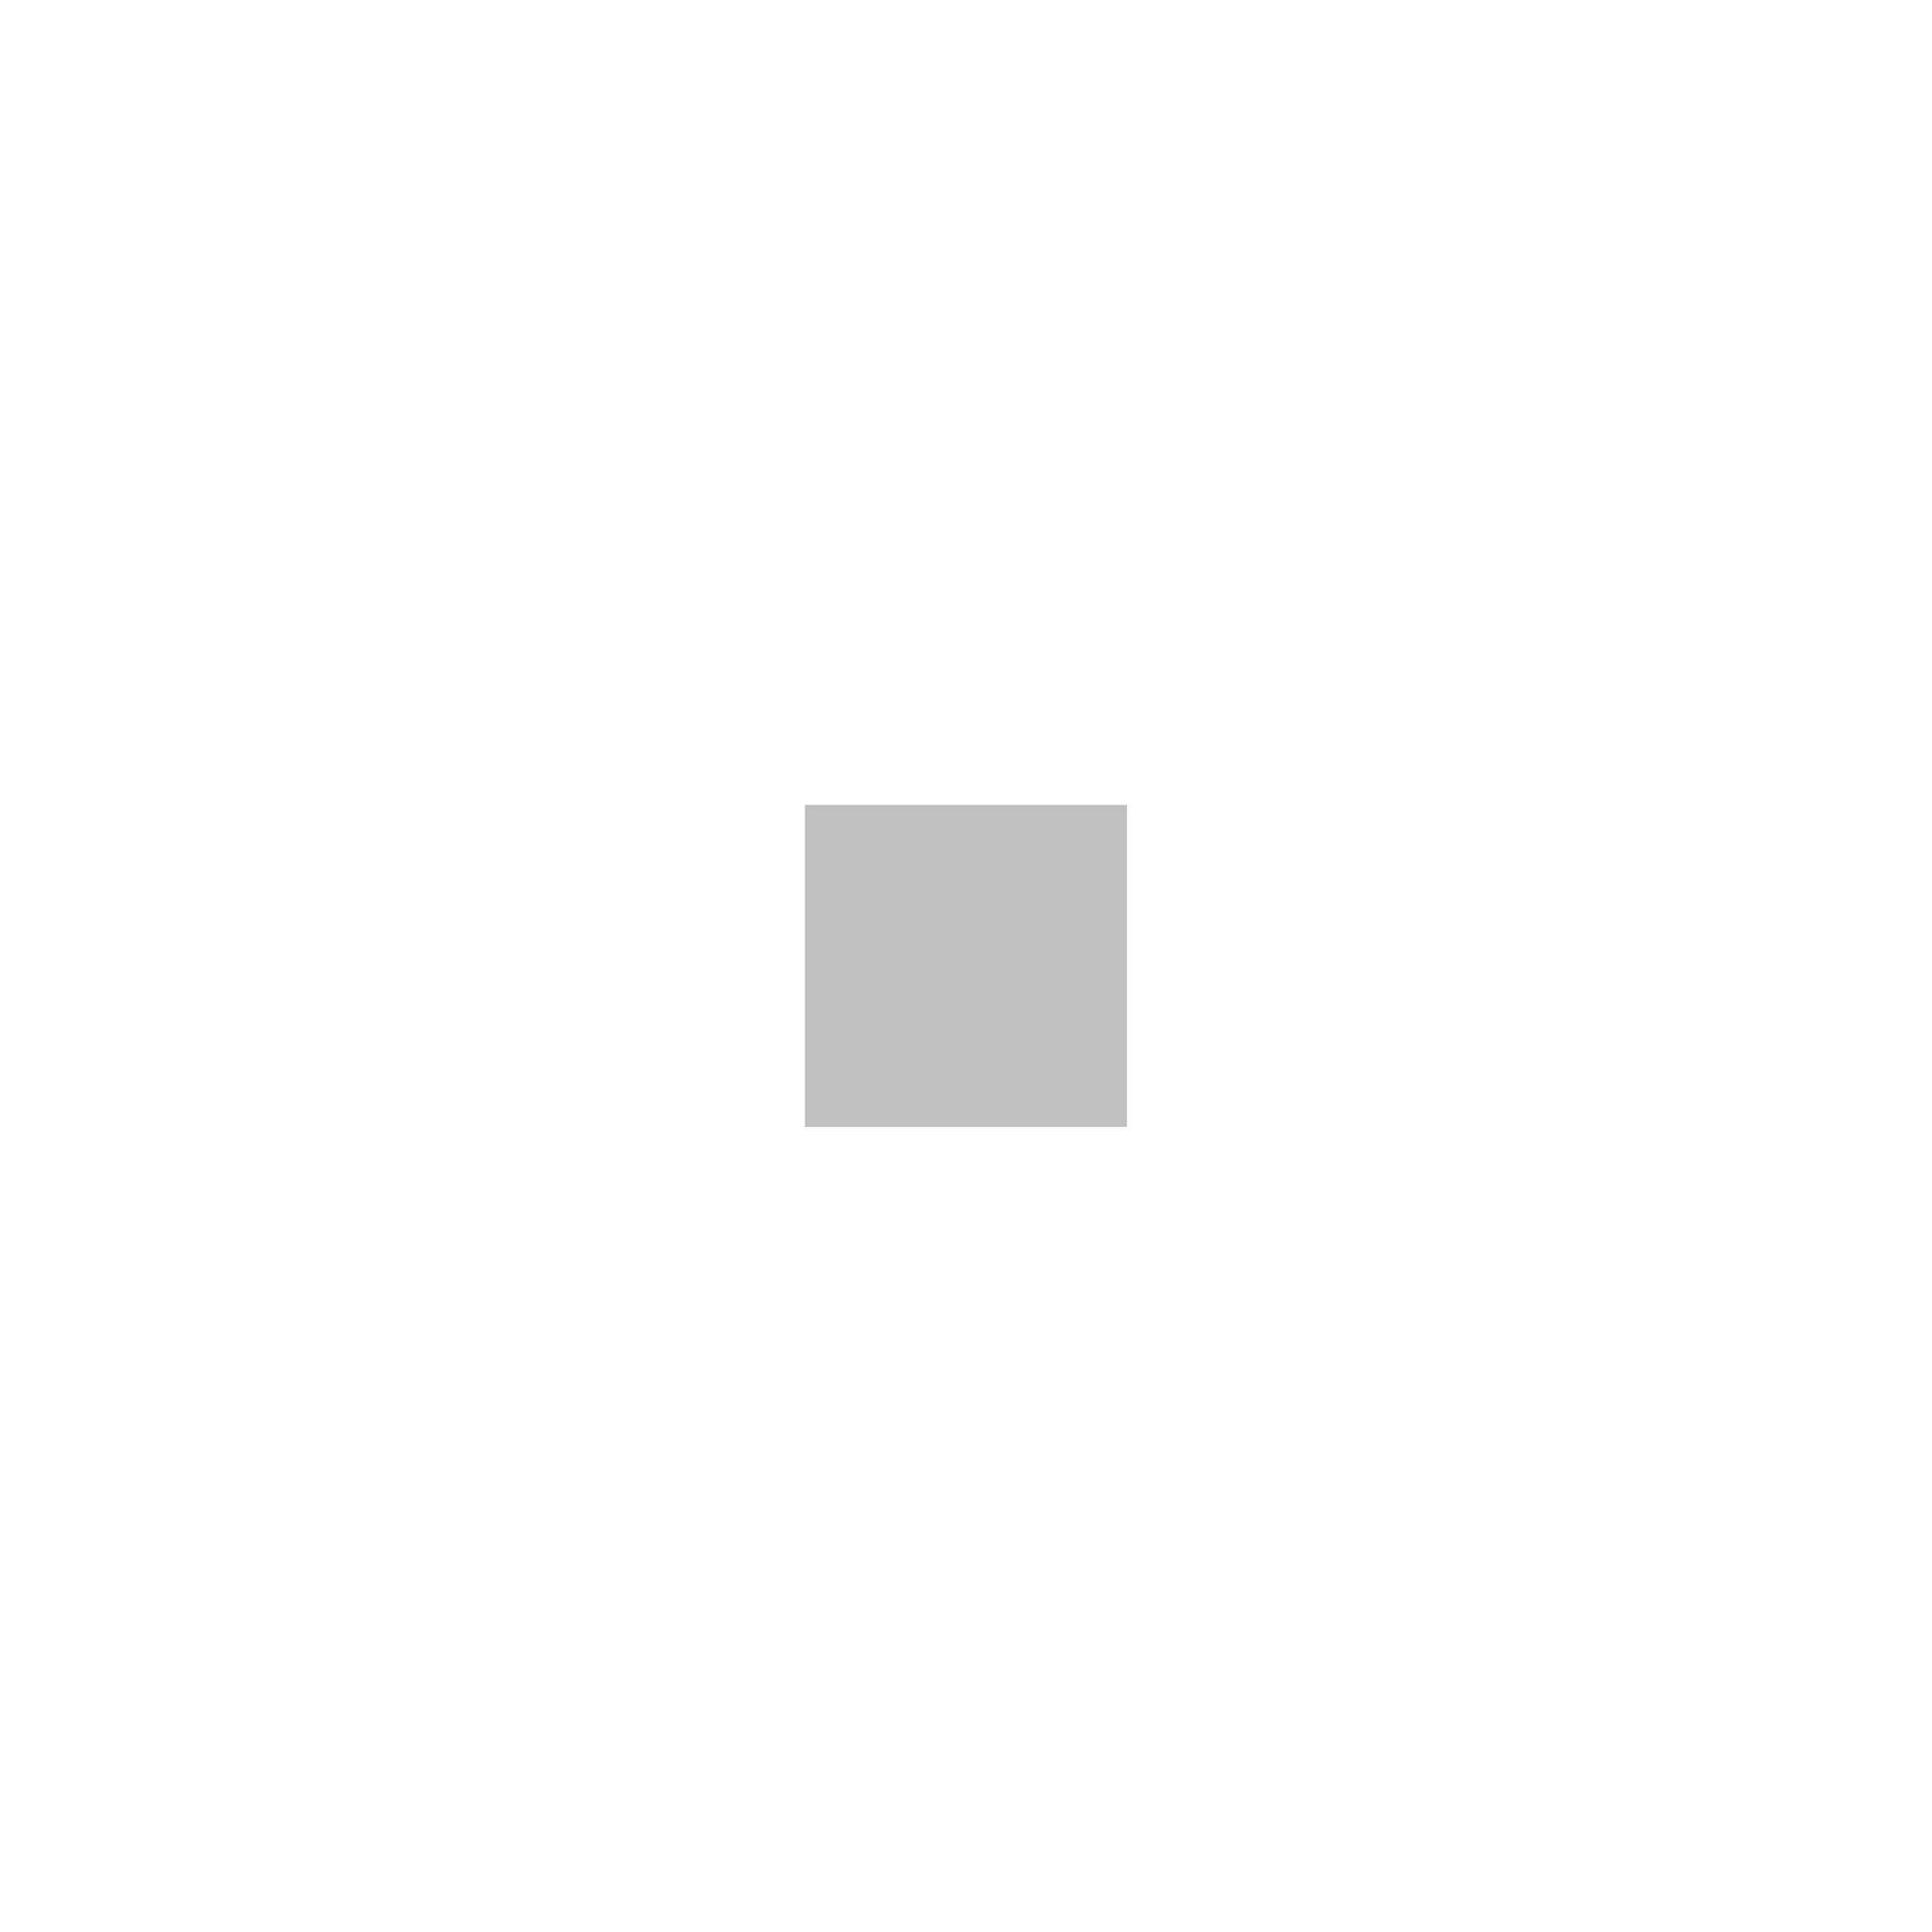
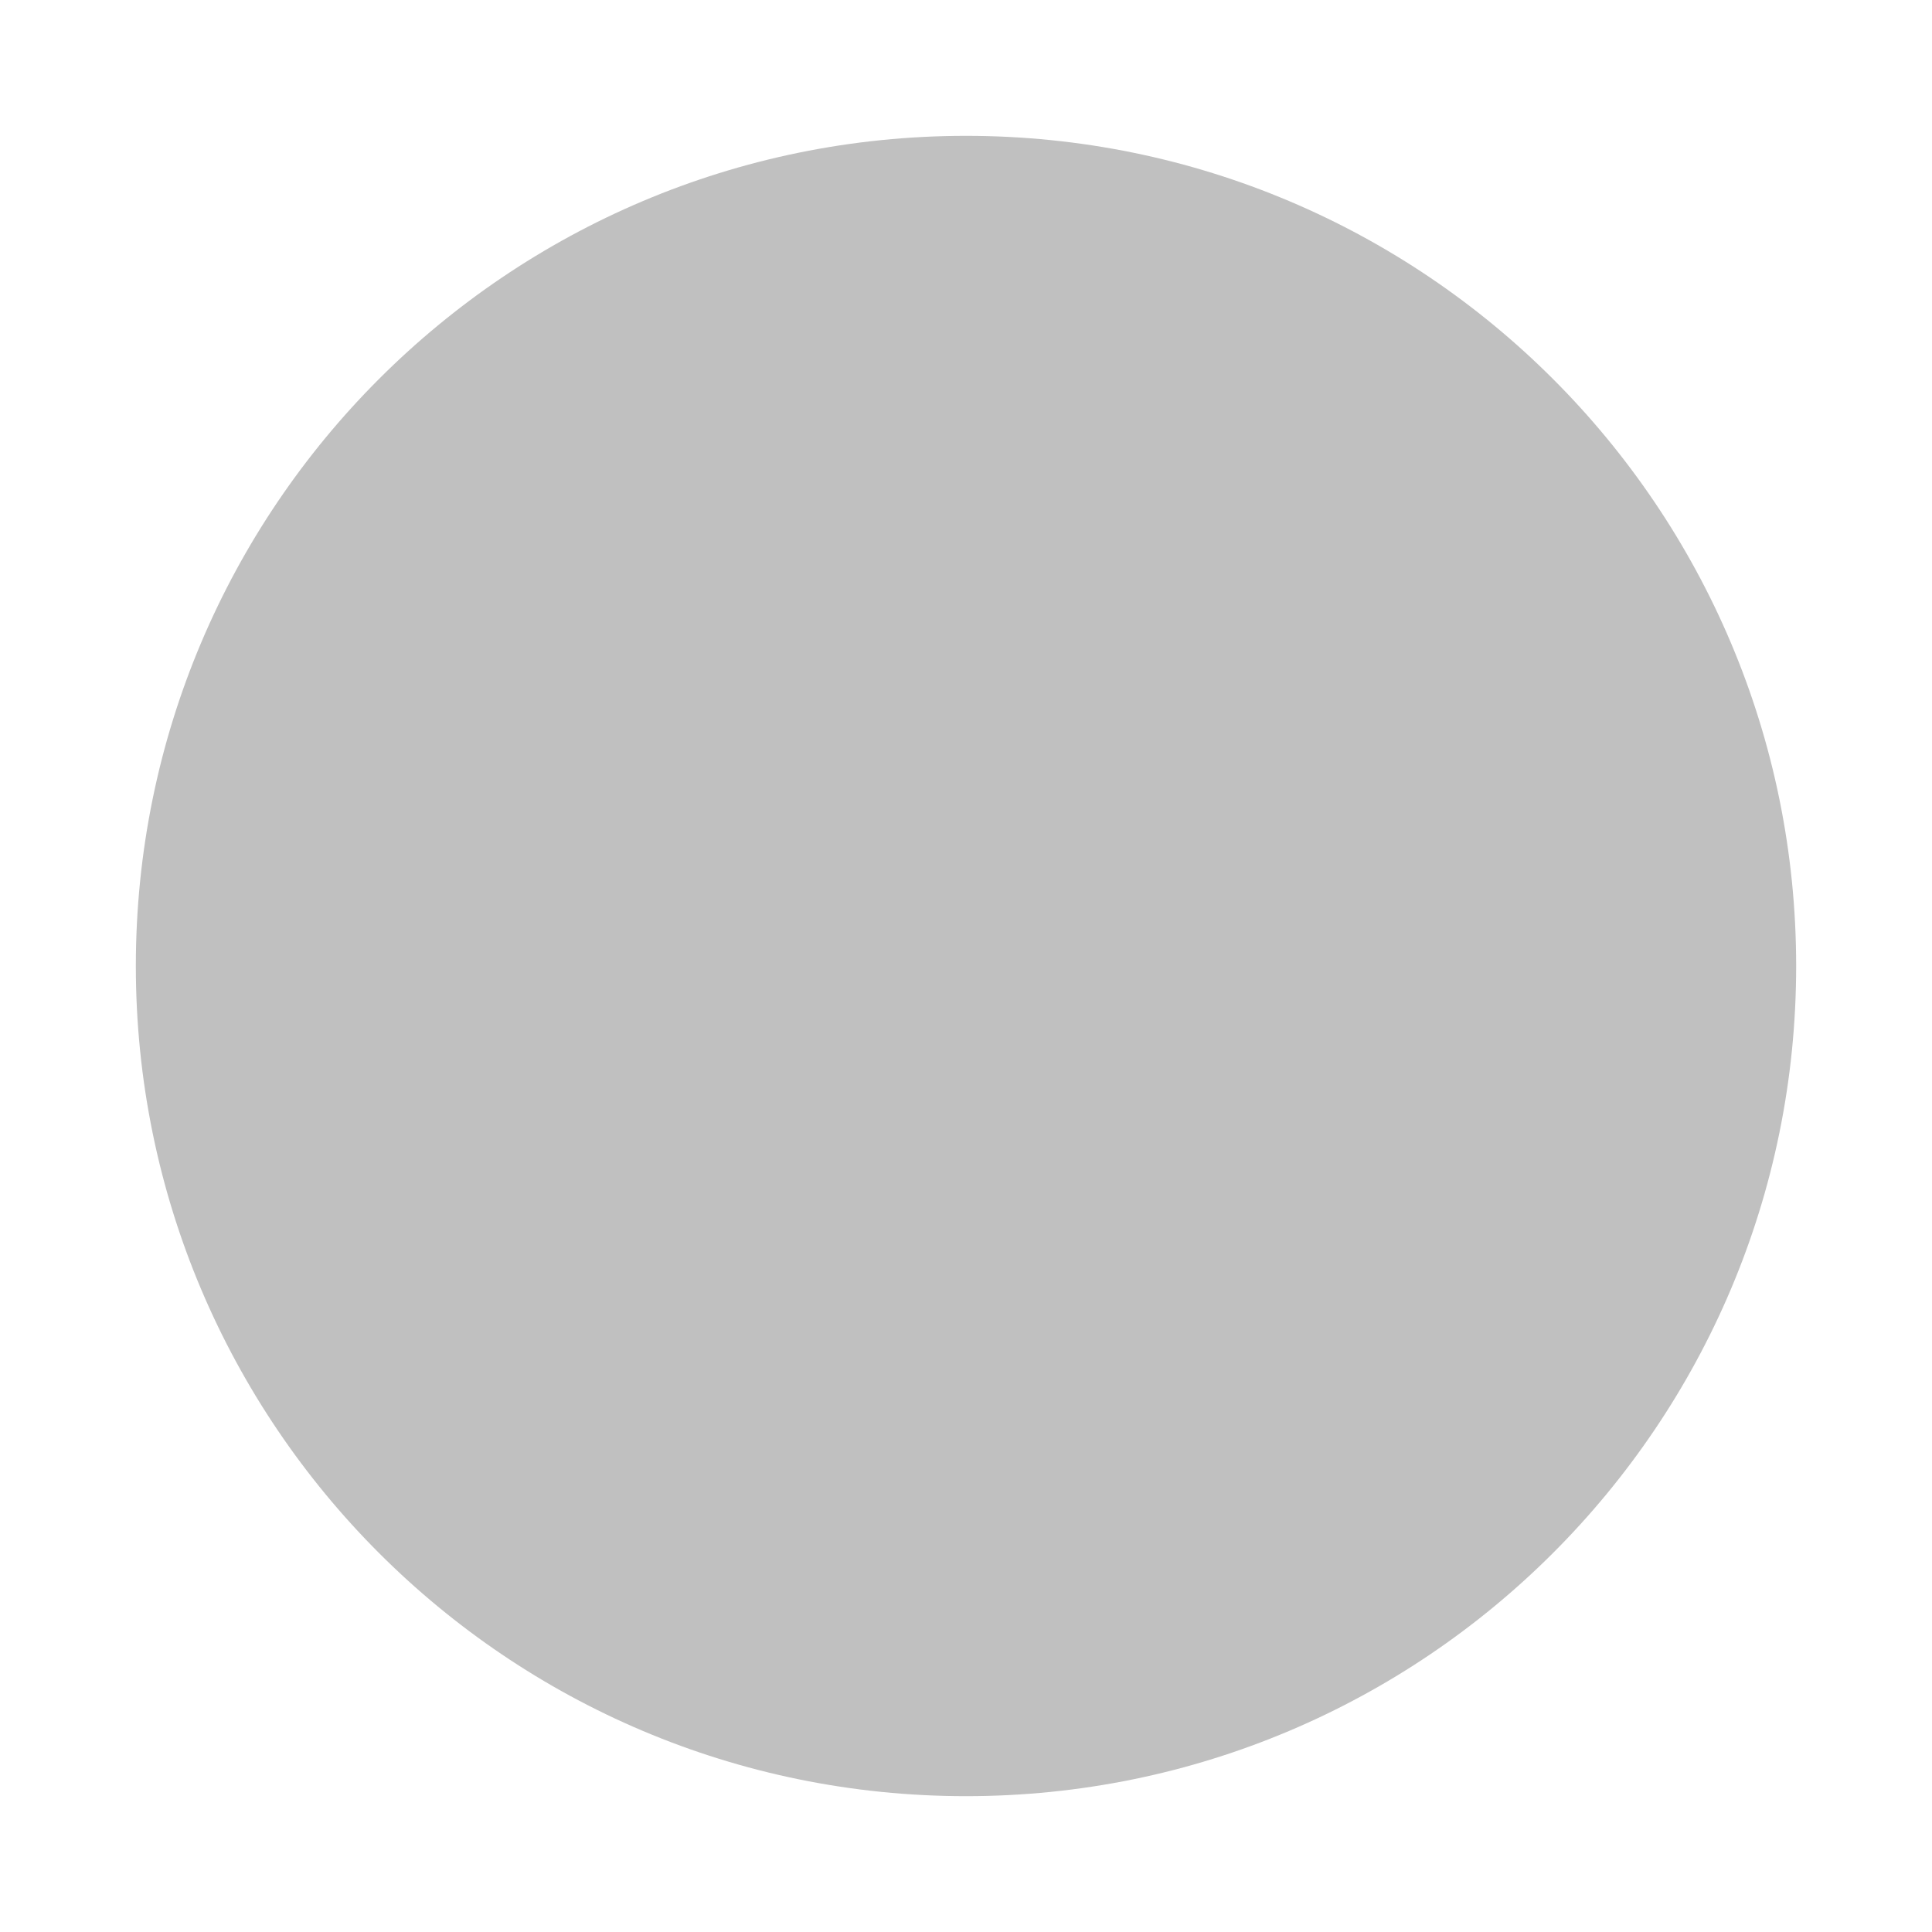
<svg xmlns="http://www.w3.org/2000/svg" width="100%" height="100%" viewBox="0 0 512 512" version="1.1" xml:space="preserve" style="fill-rule:evenodd;clip-rule:evenodd;stroke-linejoin:round;stroke-miterlimit:2;">
-   <g transform="matrix(1,0,0,1,-100.208,-57.4482)">
-     <rect x="313.525" y="270.747" width="85.338" height="85.338" style="fill:rgb(192,192,192);" />
+   <g transform="matrix(1.03388,0,0,1.03388,-12.9754,9.61114)">
+     <circle cx="260.162" cy="238.316" r="212.792" style="fill:rgb(192,192,192);" />
  </g>
</svg>
